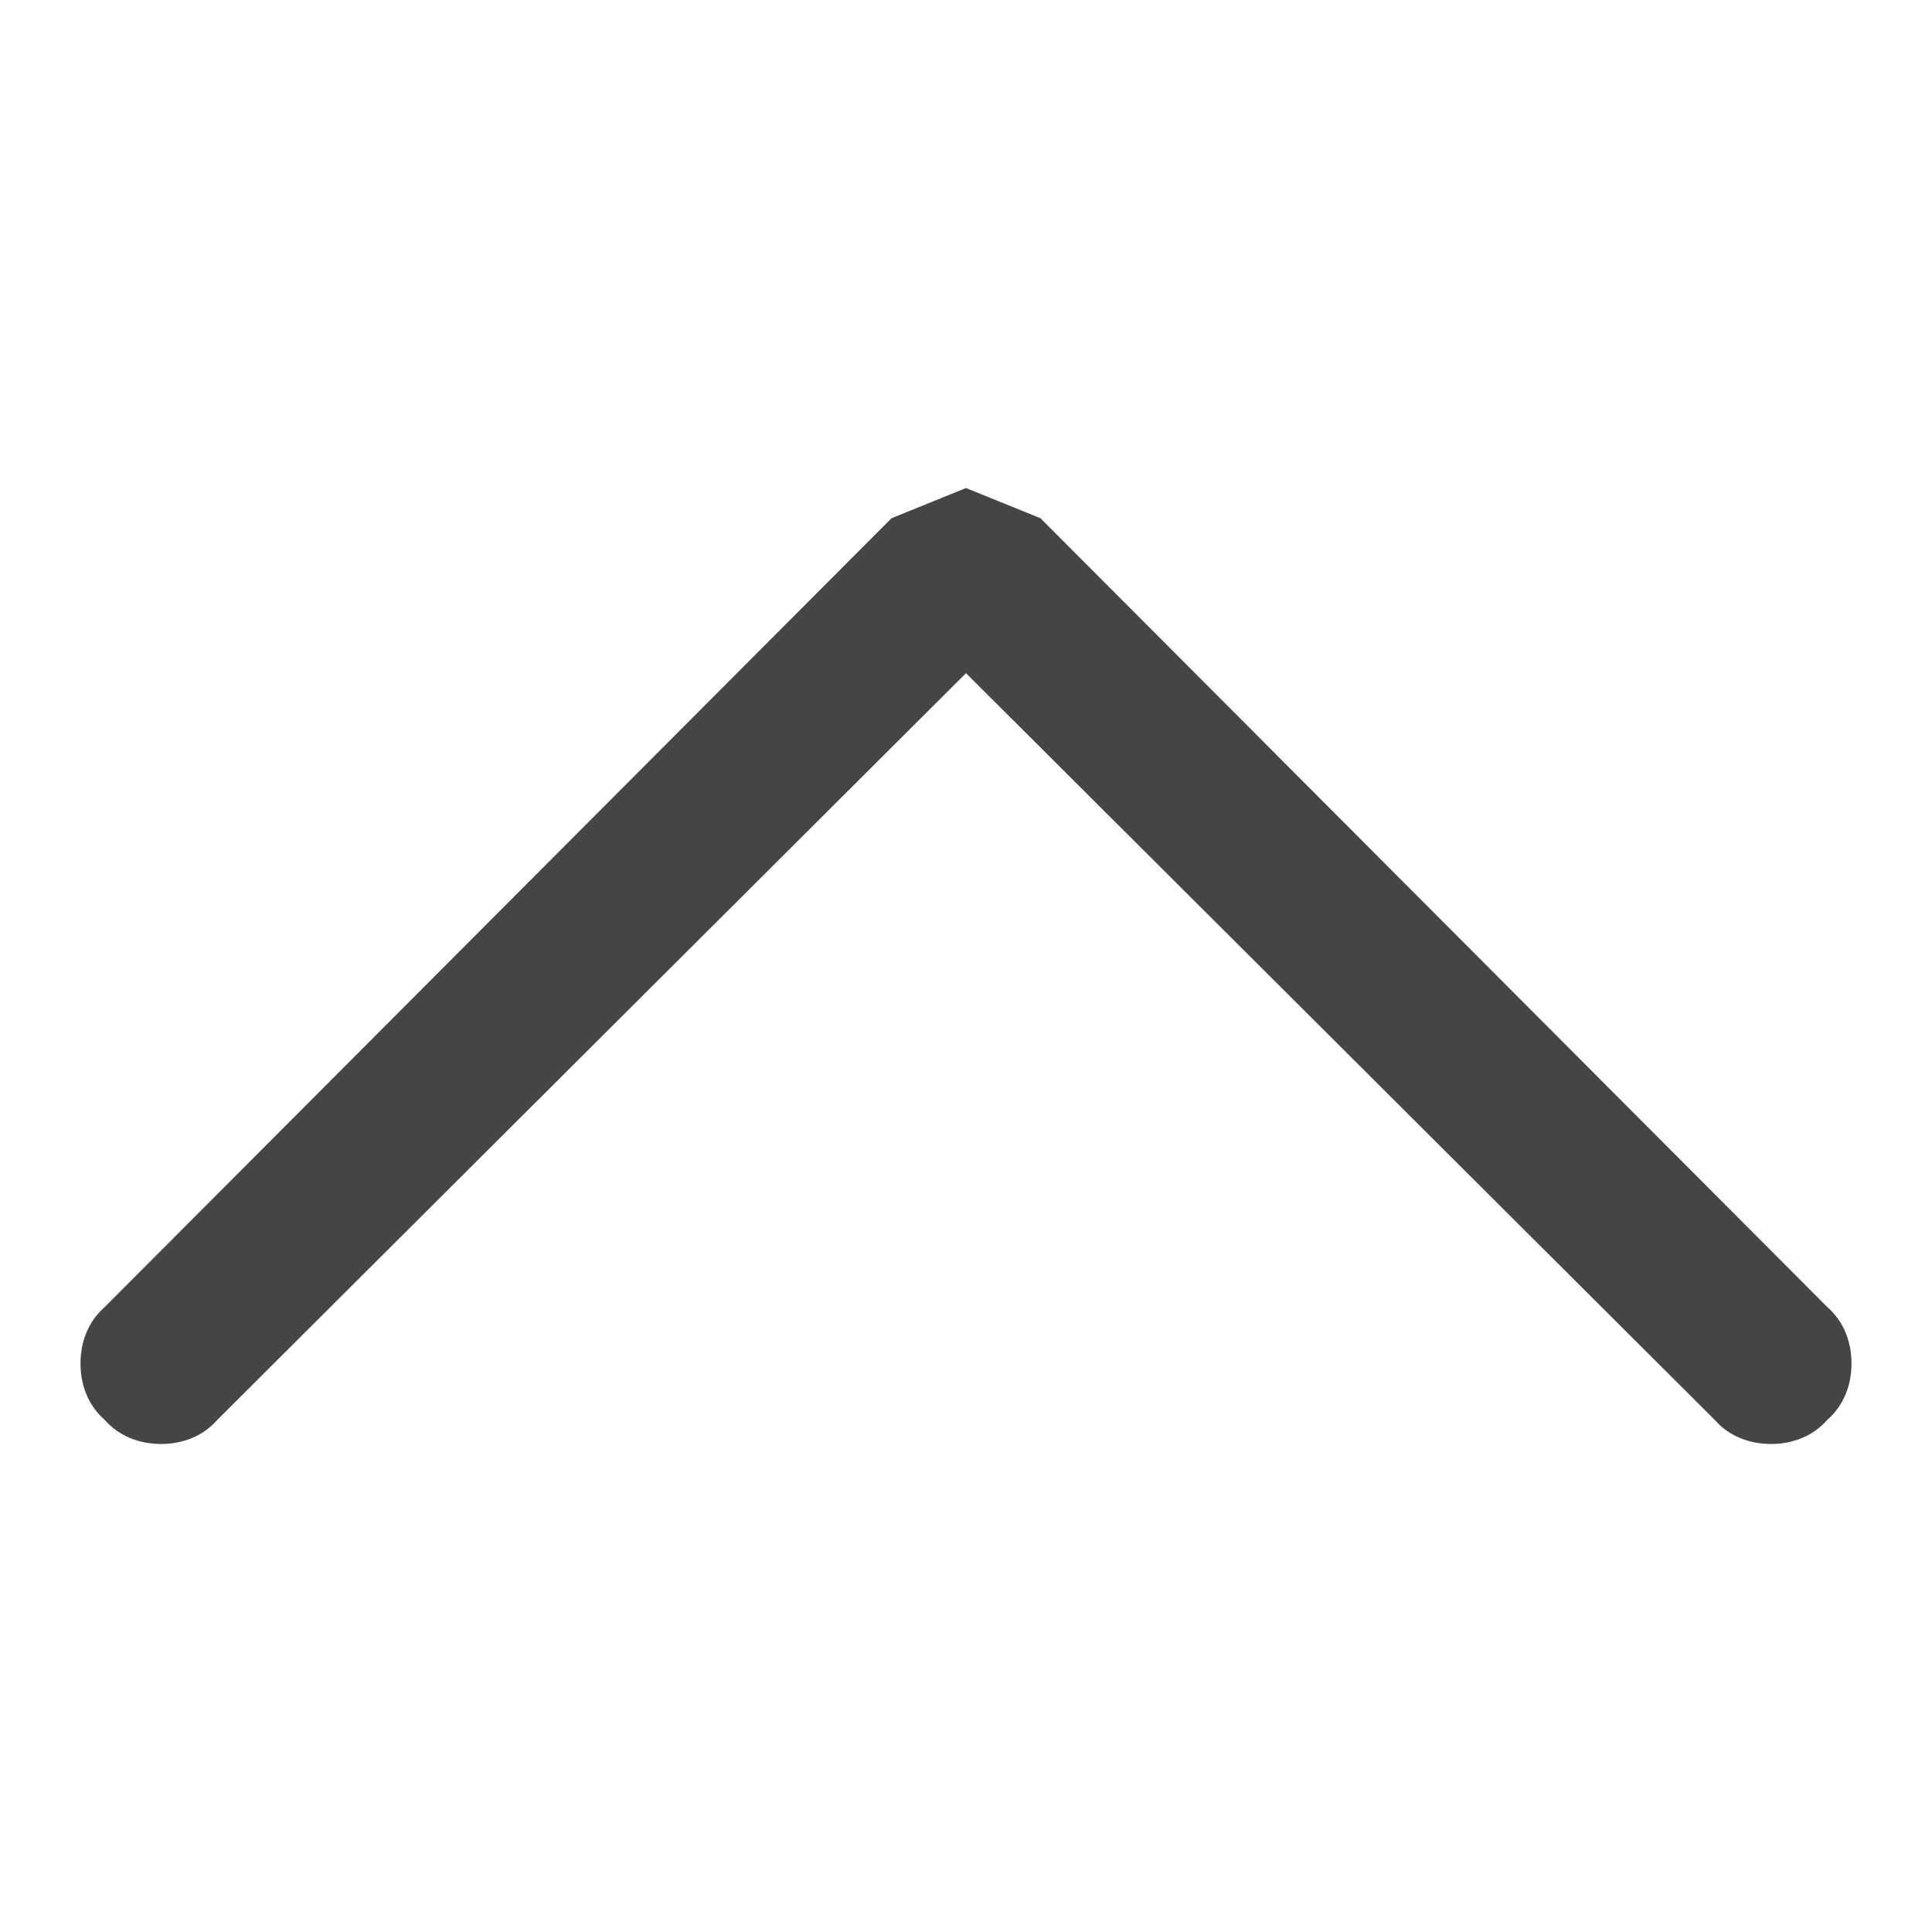
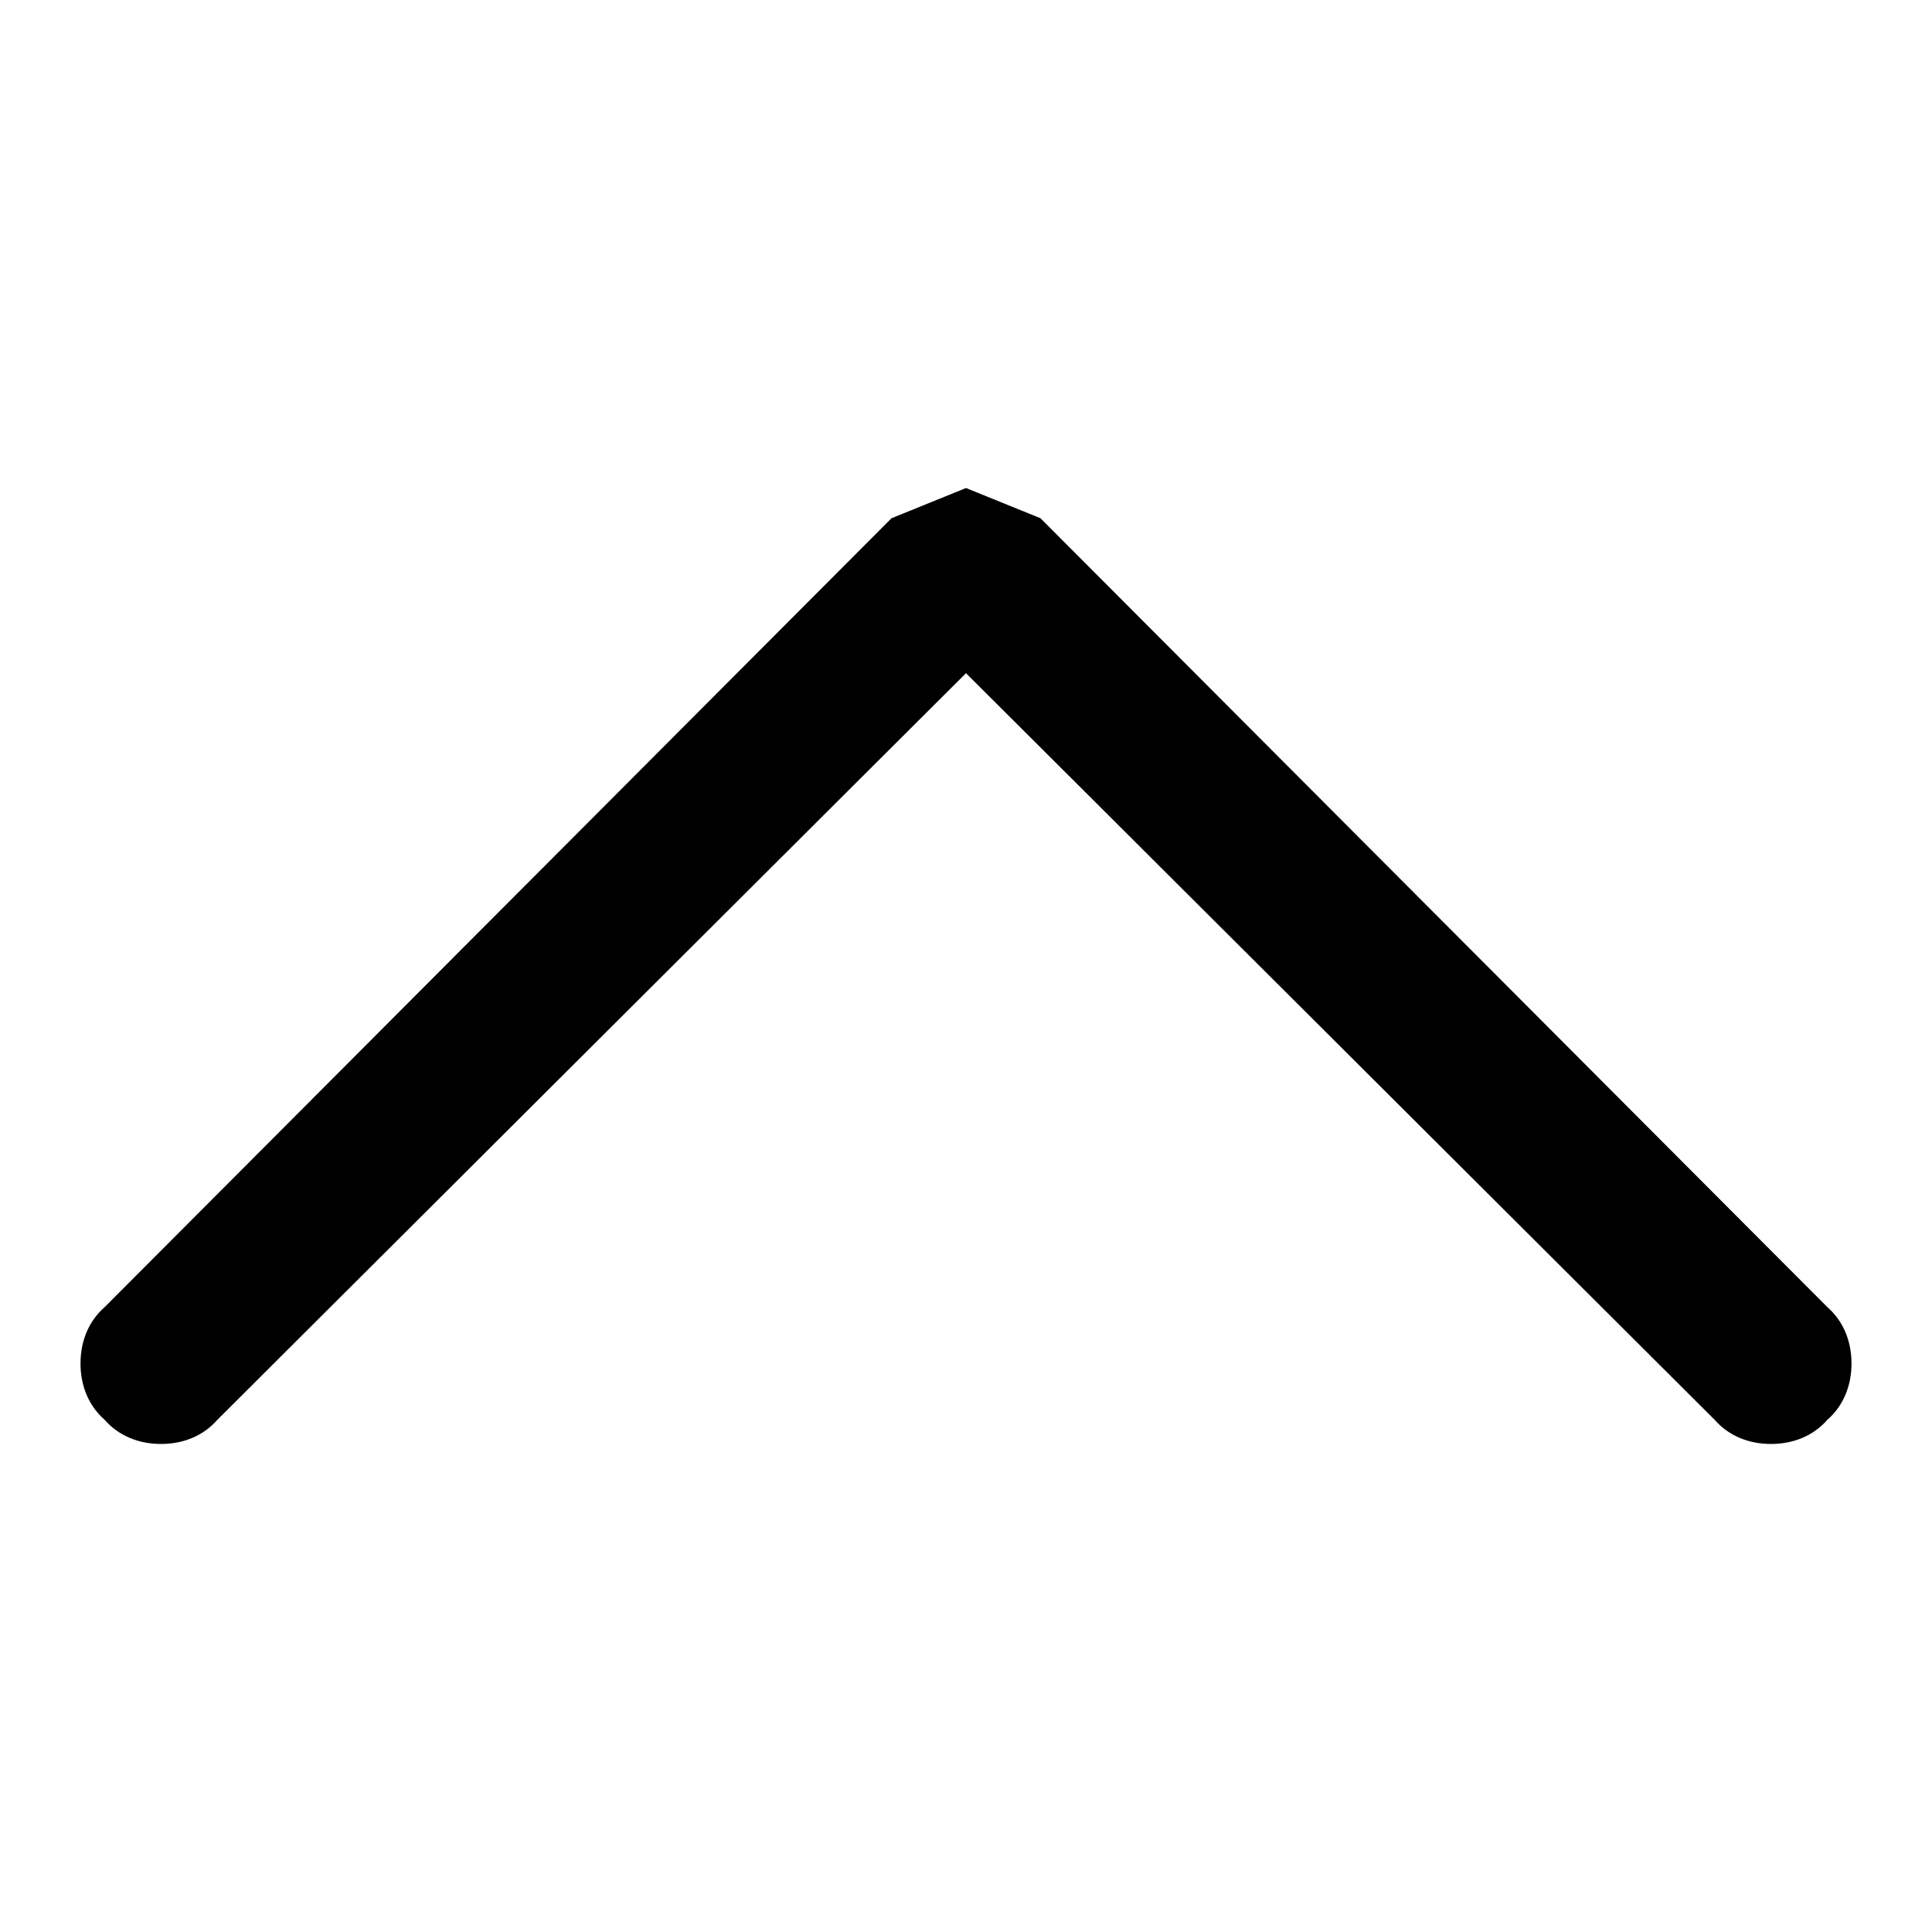
<svg xmlns="http://www.w3.org/2000/svg" width="96" height="96">
-   <path d="M90.8 64.95l-39.1-39.2-3.7-1.5-3.7 1.5-39.1 39.2c-.8.7-1.2 1.7-1.2 2.8 0 1.1.4 2.1 1.2 2.8.7.8 1.7 1.2 2.8 1.2 1.1 0 2.1-.4 2.8-1.2L48 33.45l37.2 37.1c.7.8 1.7 1.2 2.8 1.2 1.1 0 2.1-.4 2.8-1.2.8-.7 1.2-1.7 1.2-2.8 0-1.1-.4-2.1-1.2-2.8z" fill="#454545" />
+   <path d="M90.8 64.95l-39.1-39.2-3.7-1.5-3.7 1.5-39.1 39.2c-.8.7-1.2 1.7-1.2 2.8 0 1.1.4 2.1 1.2 2.8.7.8 1.7 1.2 2.8 1.2 1.1 0 2.1-.4 2.8-1.2L48 33.45l37.2 37.1c.7.8 1.7 1.2 2.8 1.2 1.1 0 2.1-.4 2.8-1.2.8-.7 1.2-1.7 1.2-2.8 0-1.1-.4-2.1-1.2-2.8z" />
</svg>
